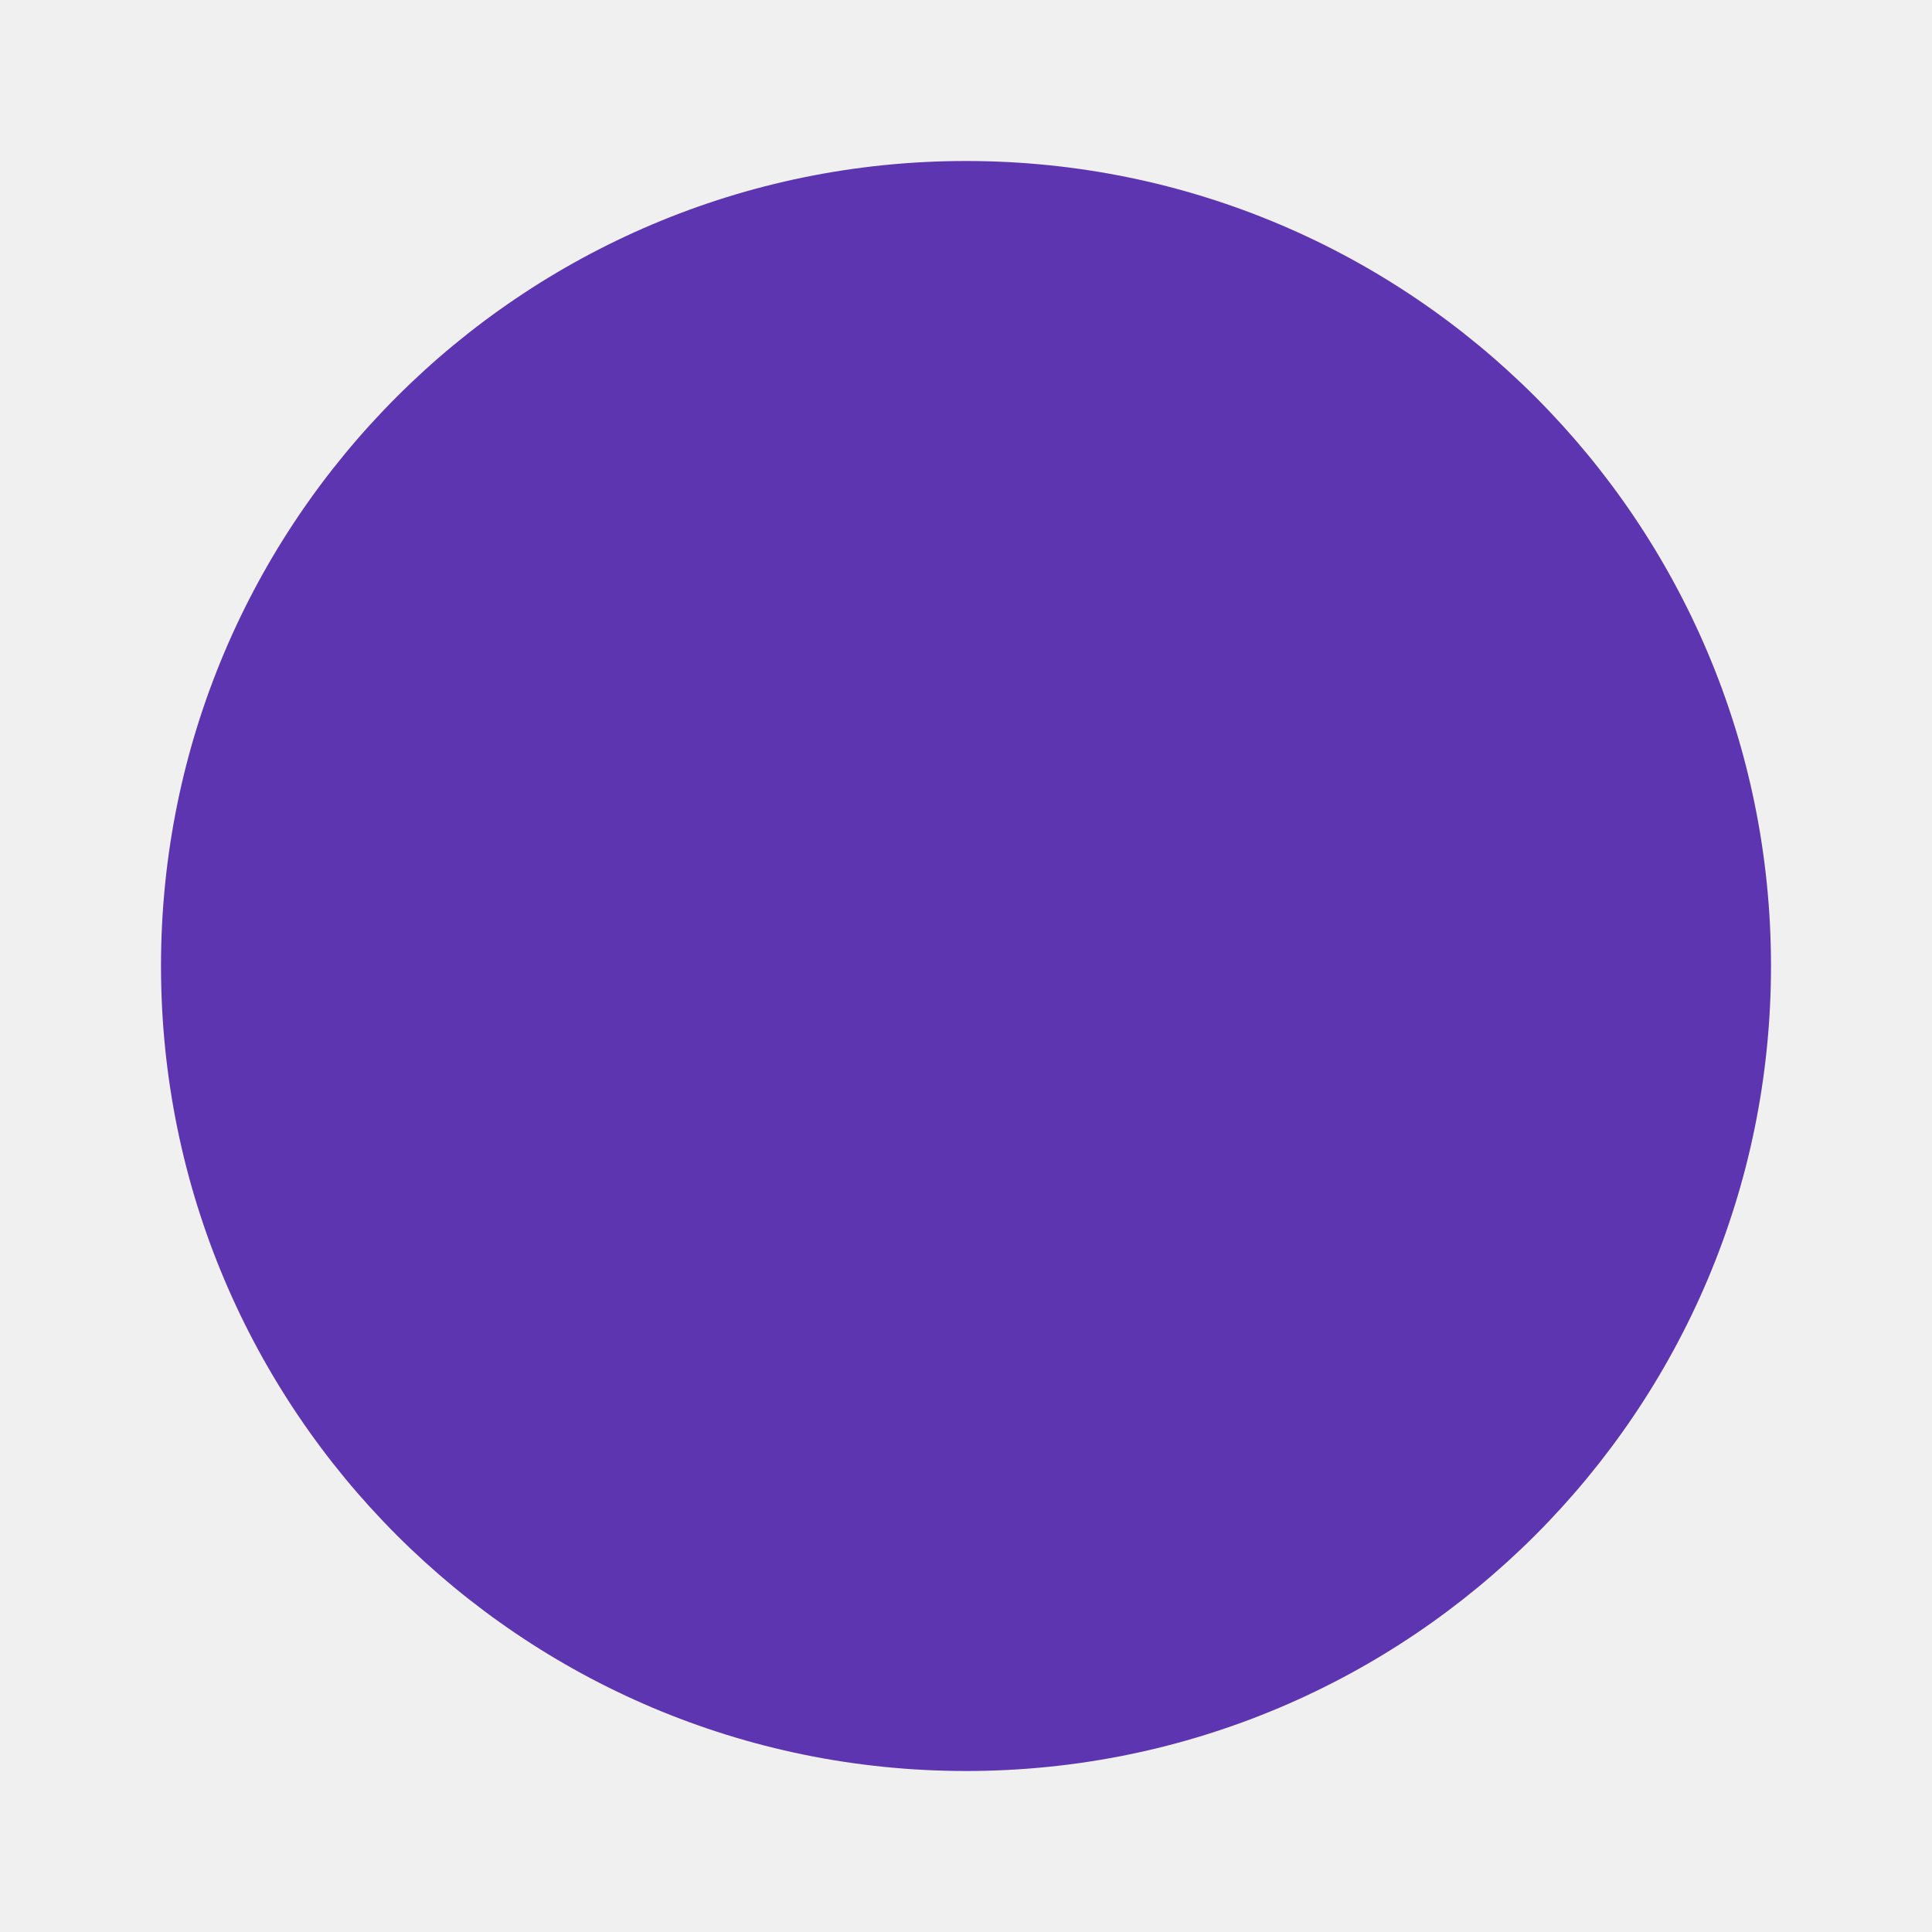
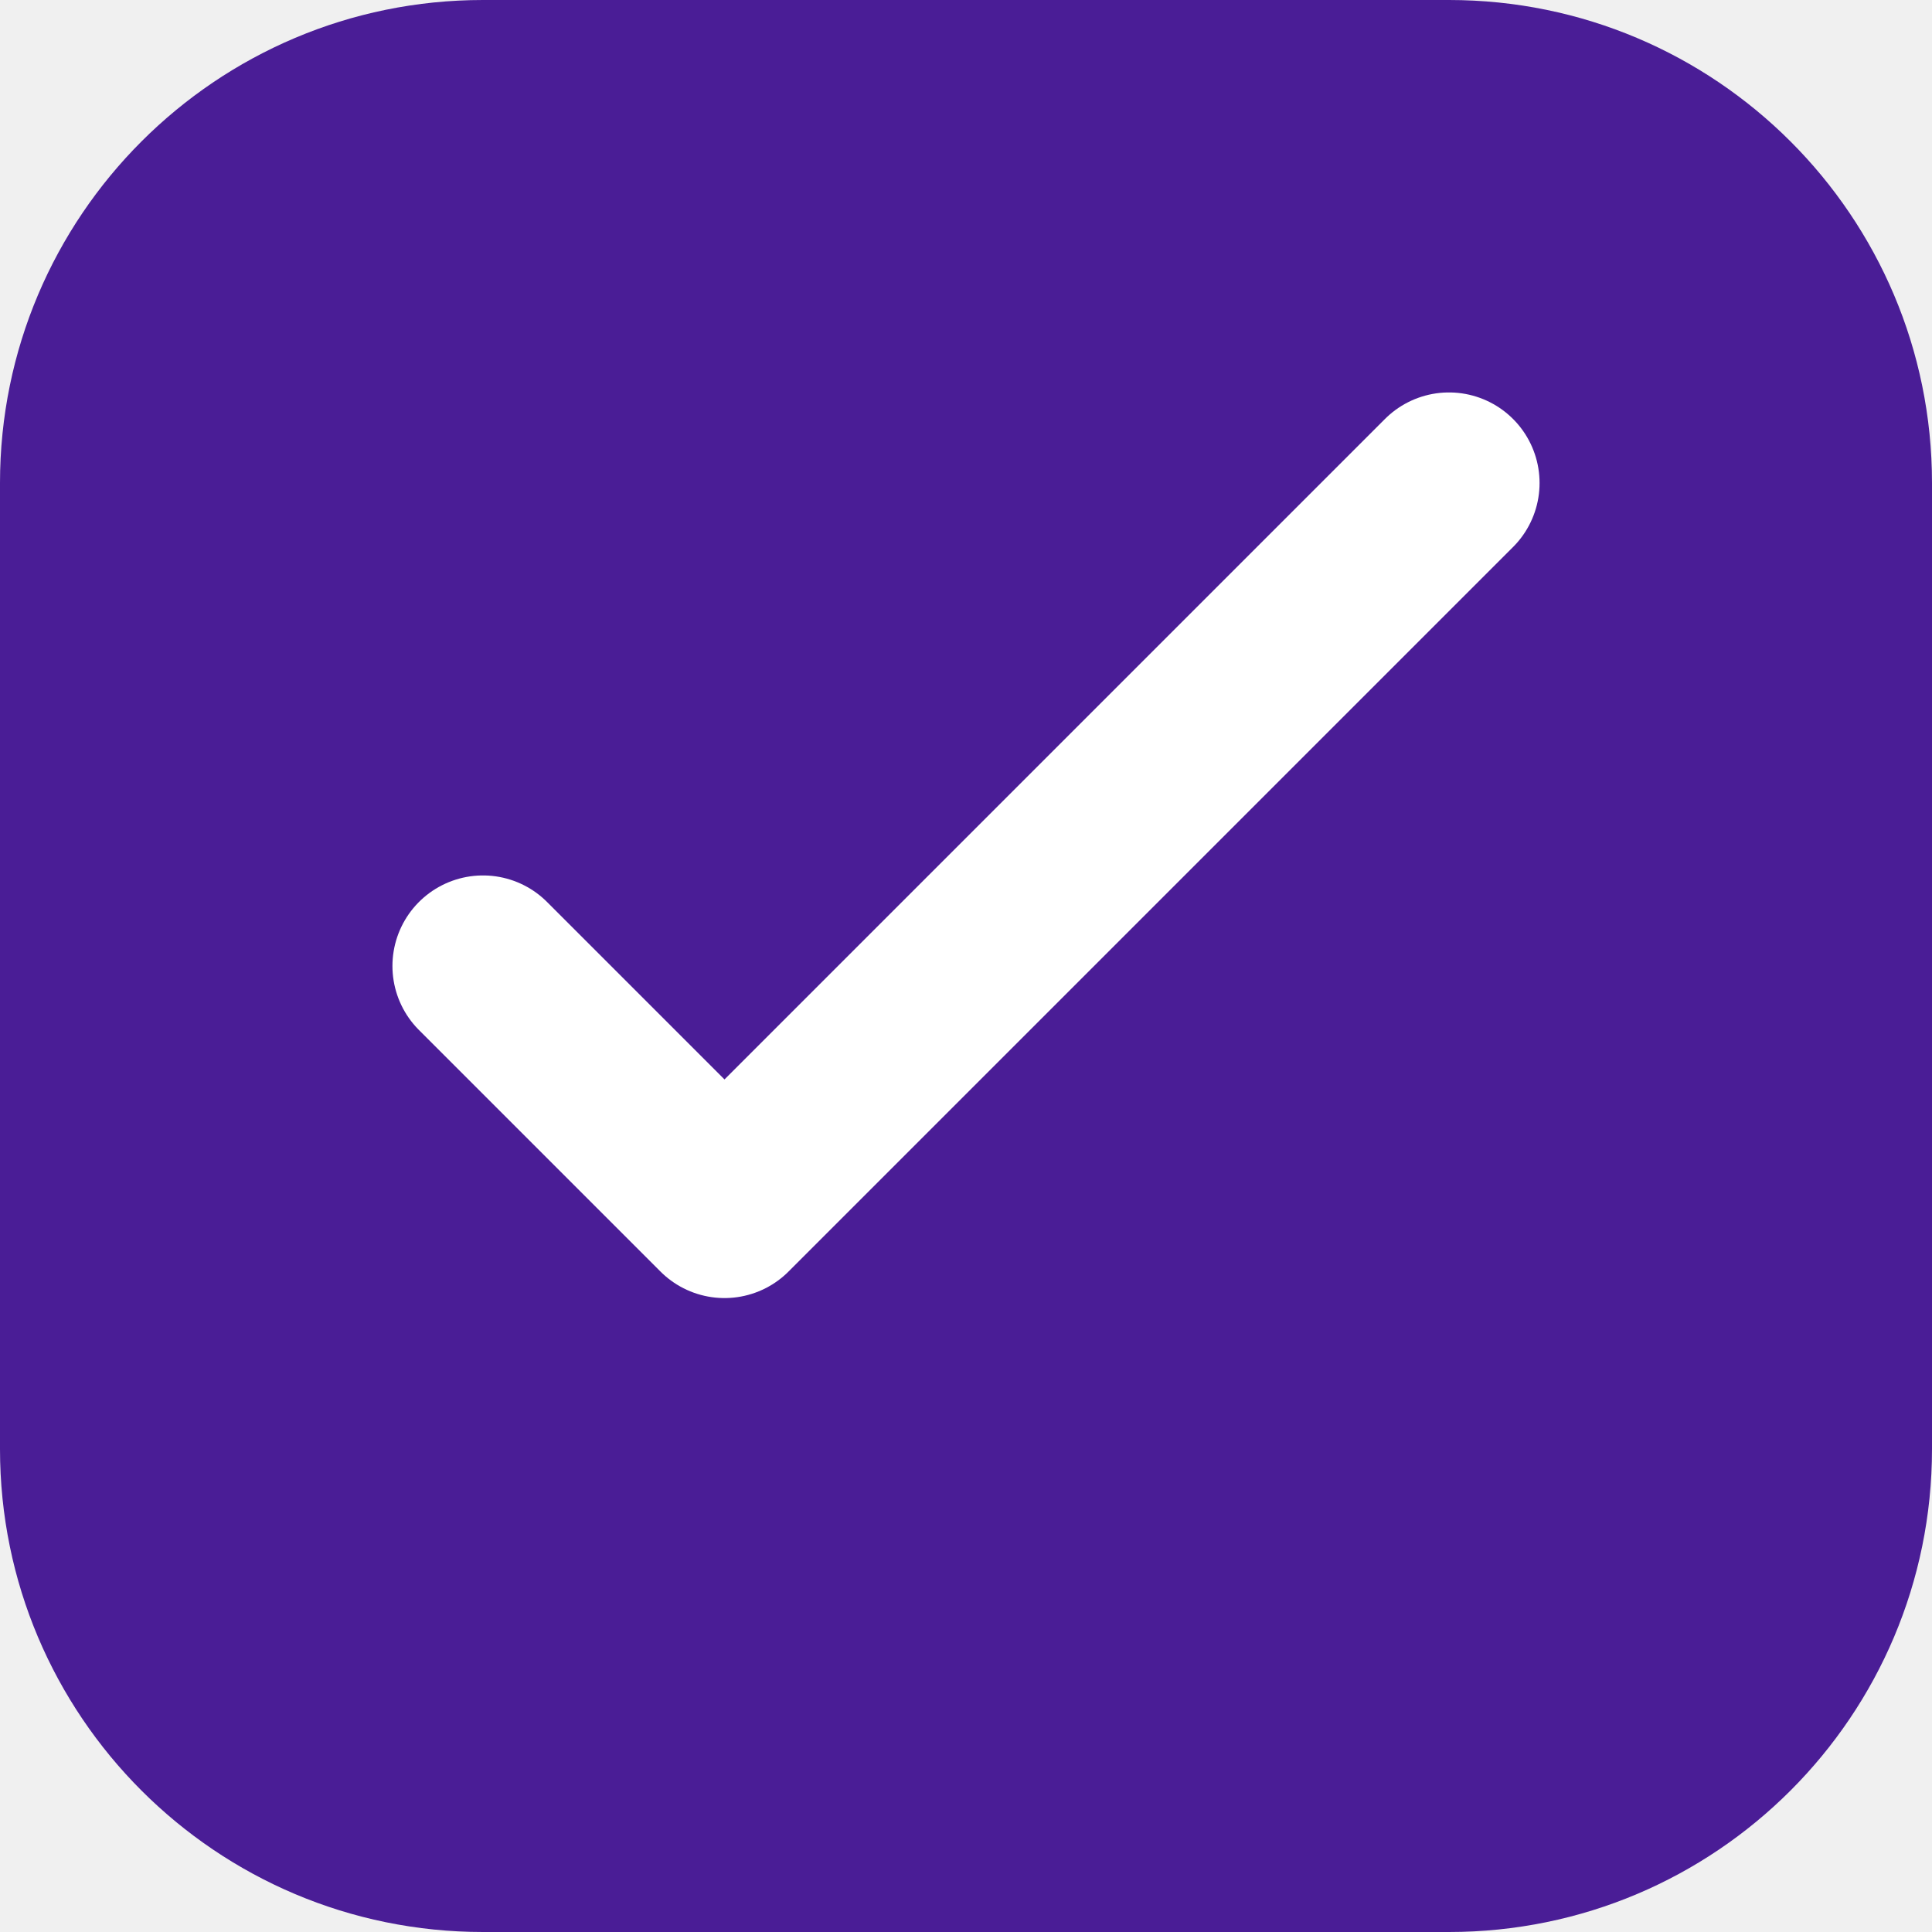
- <svg xmlns="http://www.w3.org/2000/svg" viewBox="0 0 24 24" fill="#5e35b1">
-   <path d="M12 22c5.523 0 10-4.477 10-10S17.523 2 12 2 2 6.477 2 12s4.477 10 10 10zm0-6a4 4 0 100-8 4 4 0 000 8z" />
+ <svg xmlns="http://www.w3.org/2000/svg" width="32" height="32" viewBox="0 0 32 32" fill="none">
+   <rect width="32" height="32" rx="8" fill="#4A1D96" />
+   <path d="M8 16L12 20L24 8" stroke="white" stroke-width="3" stroke-linecap="round" stroke-linejoin="round" />
</svg>
